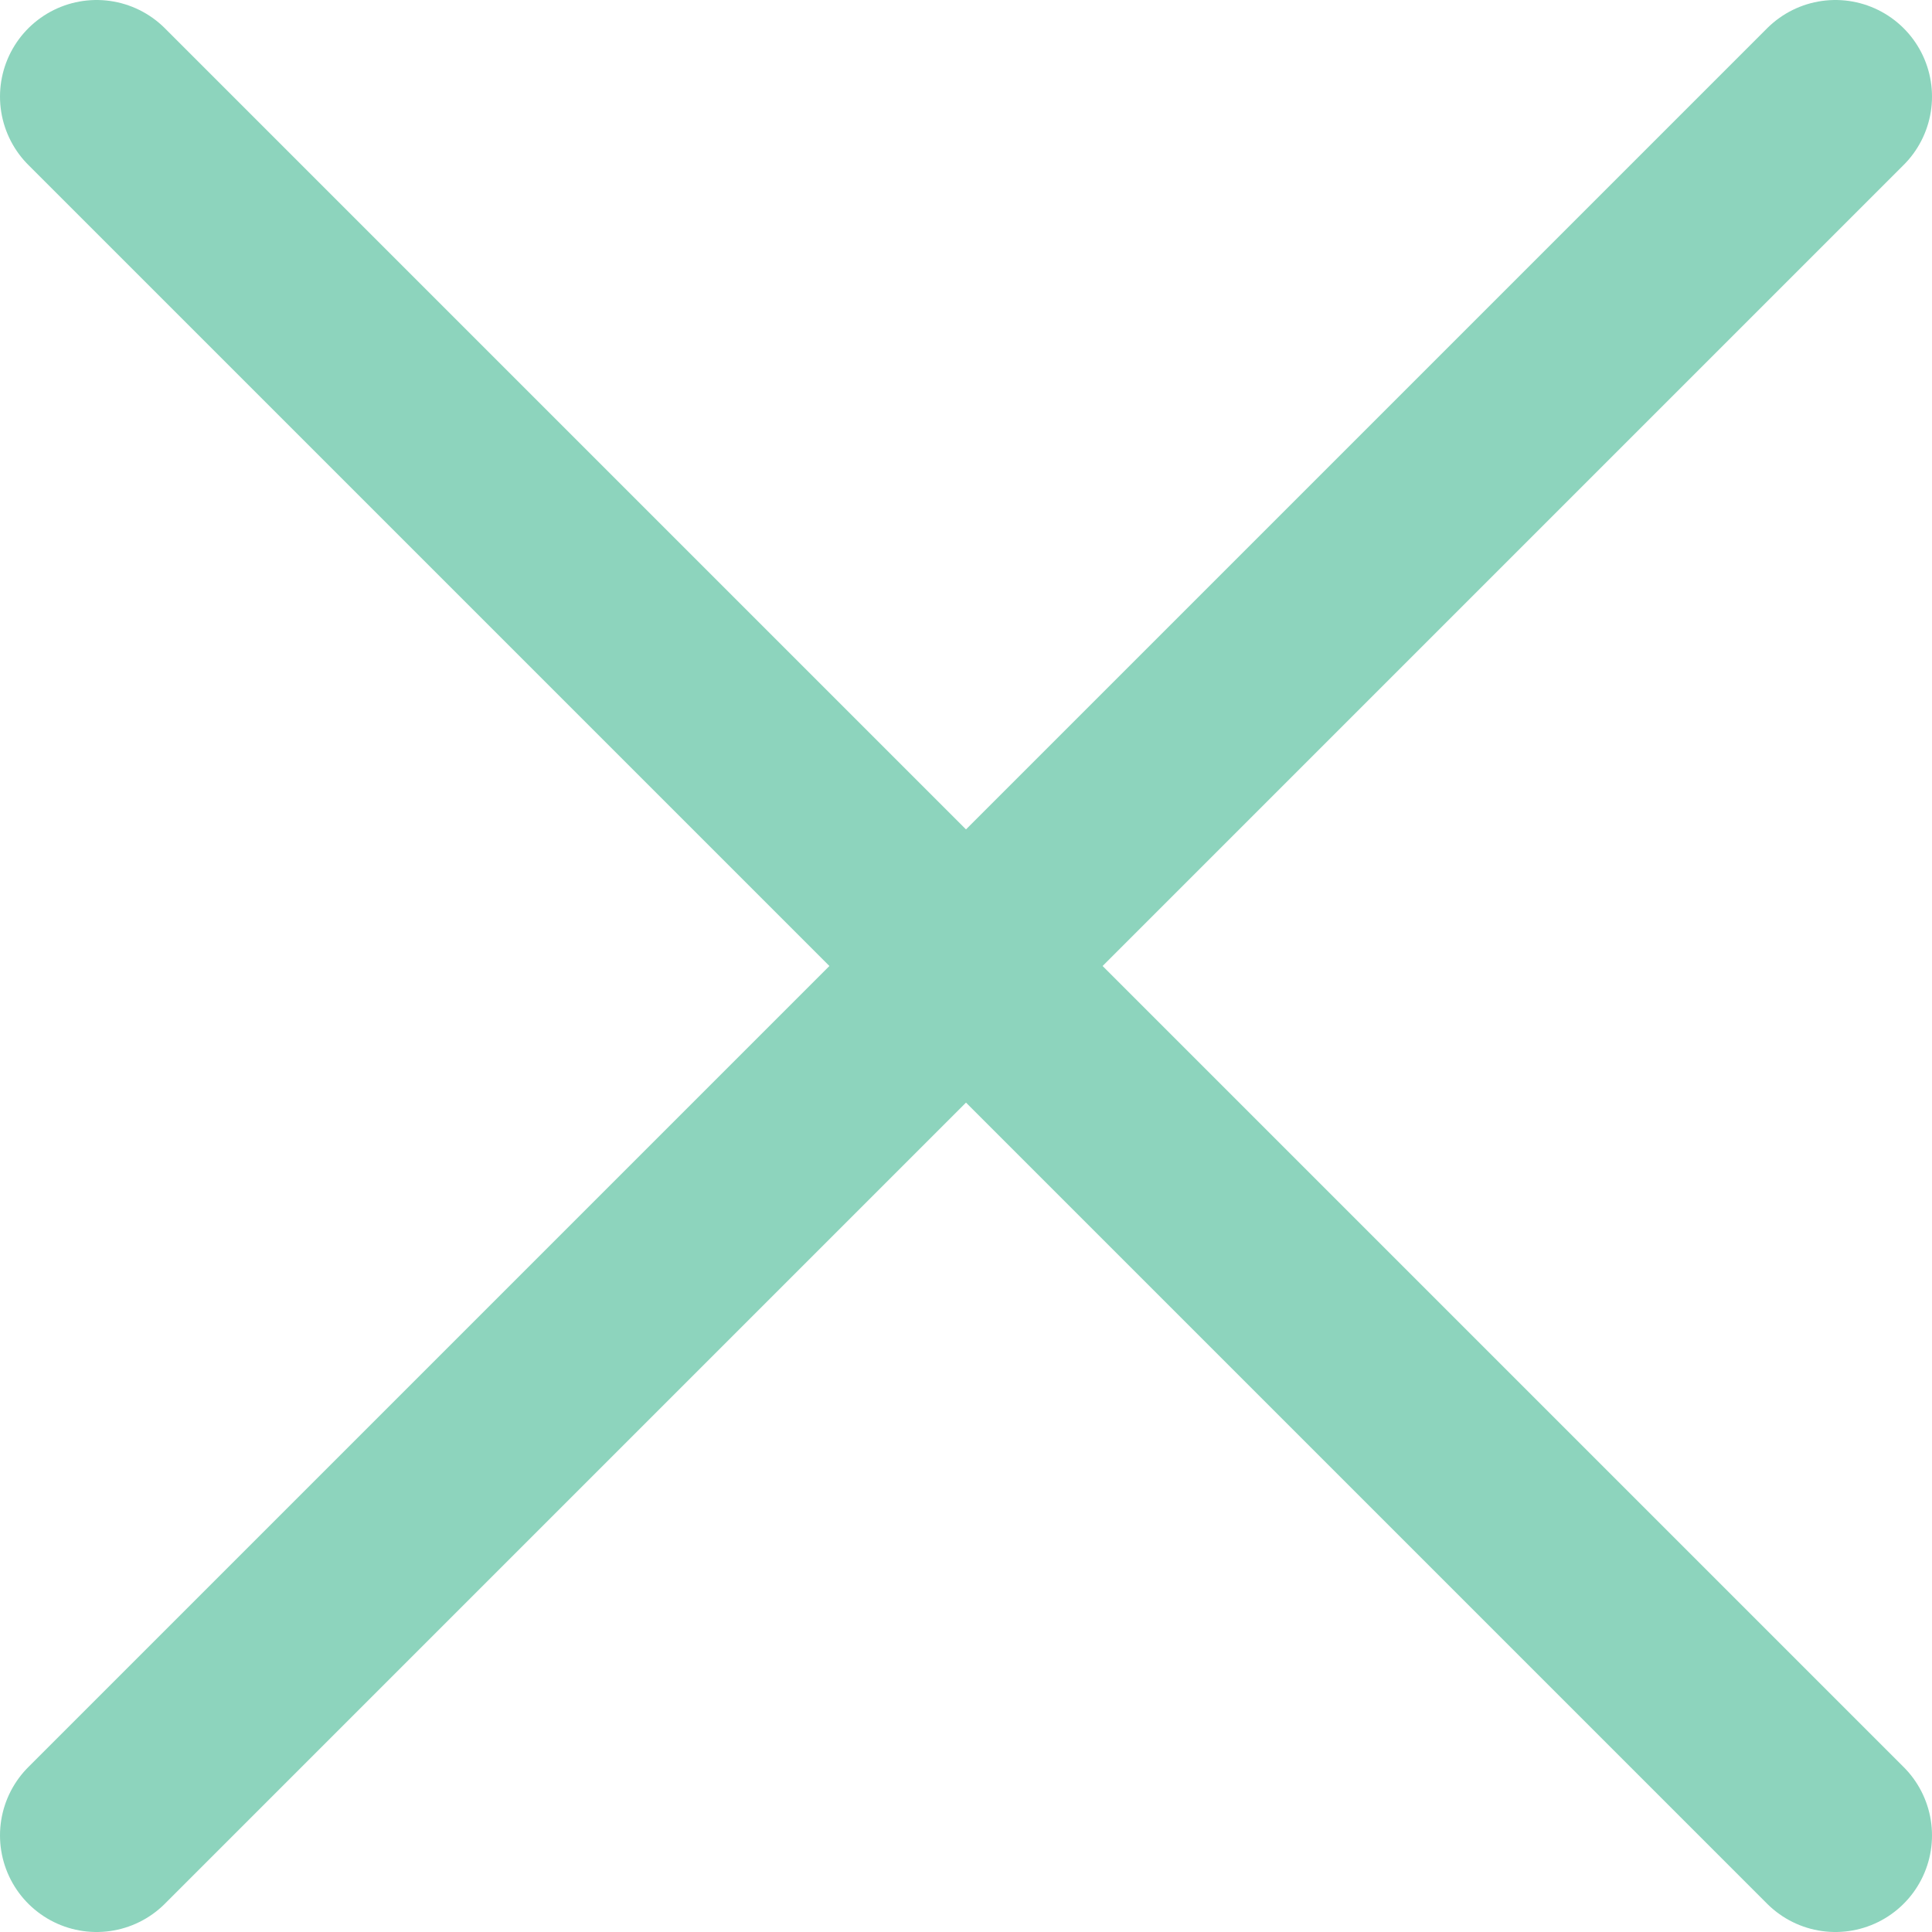
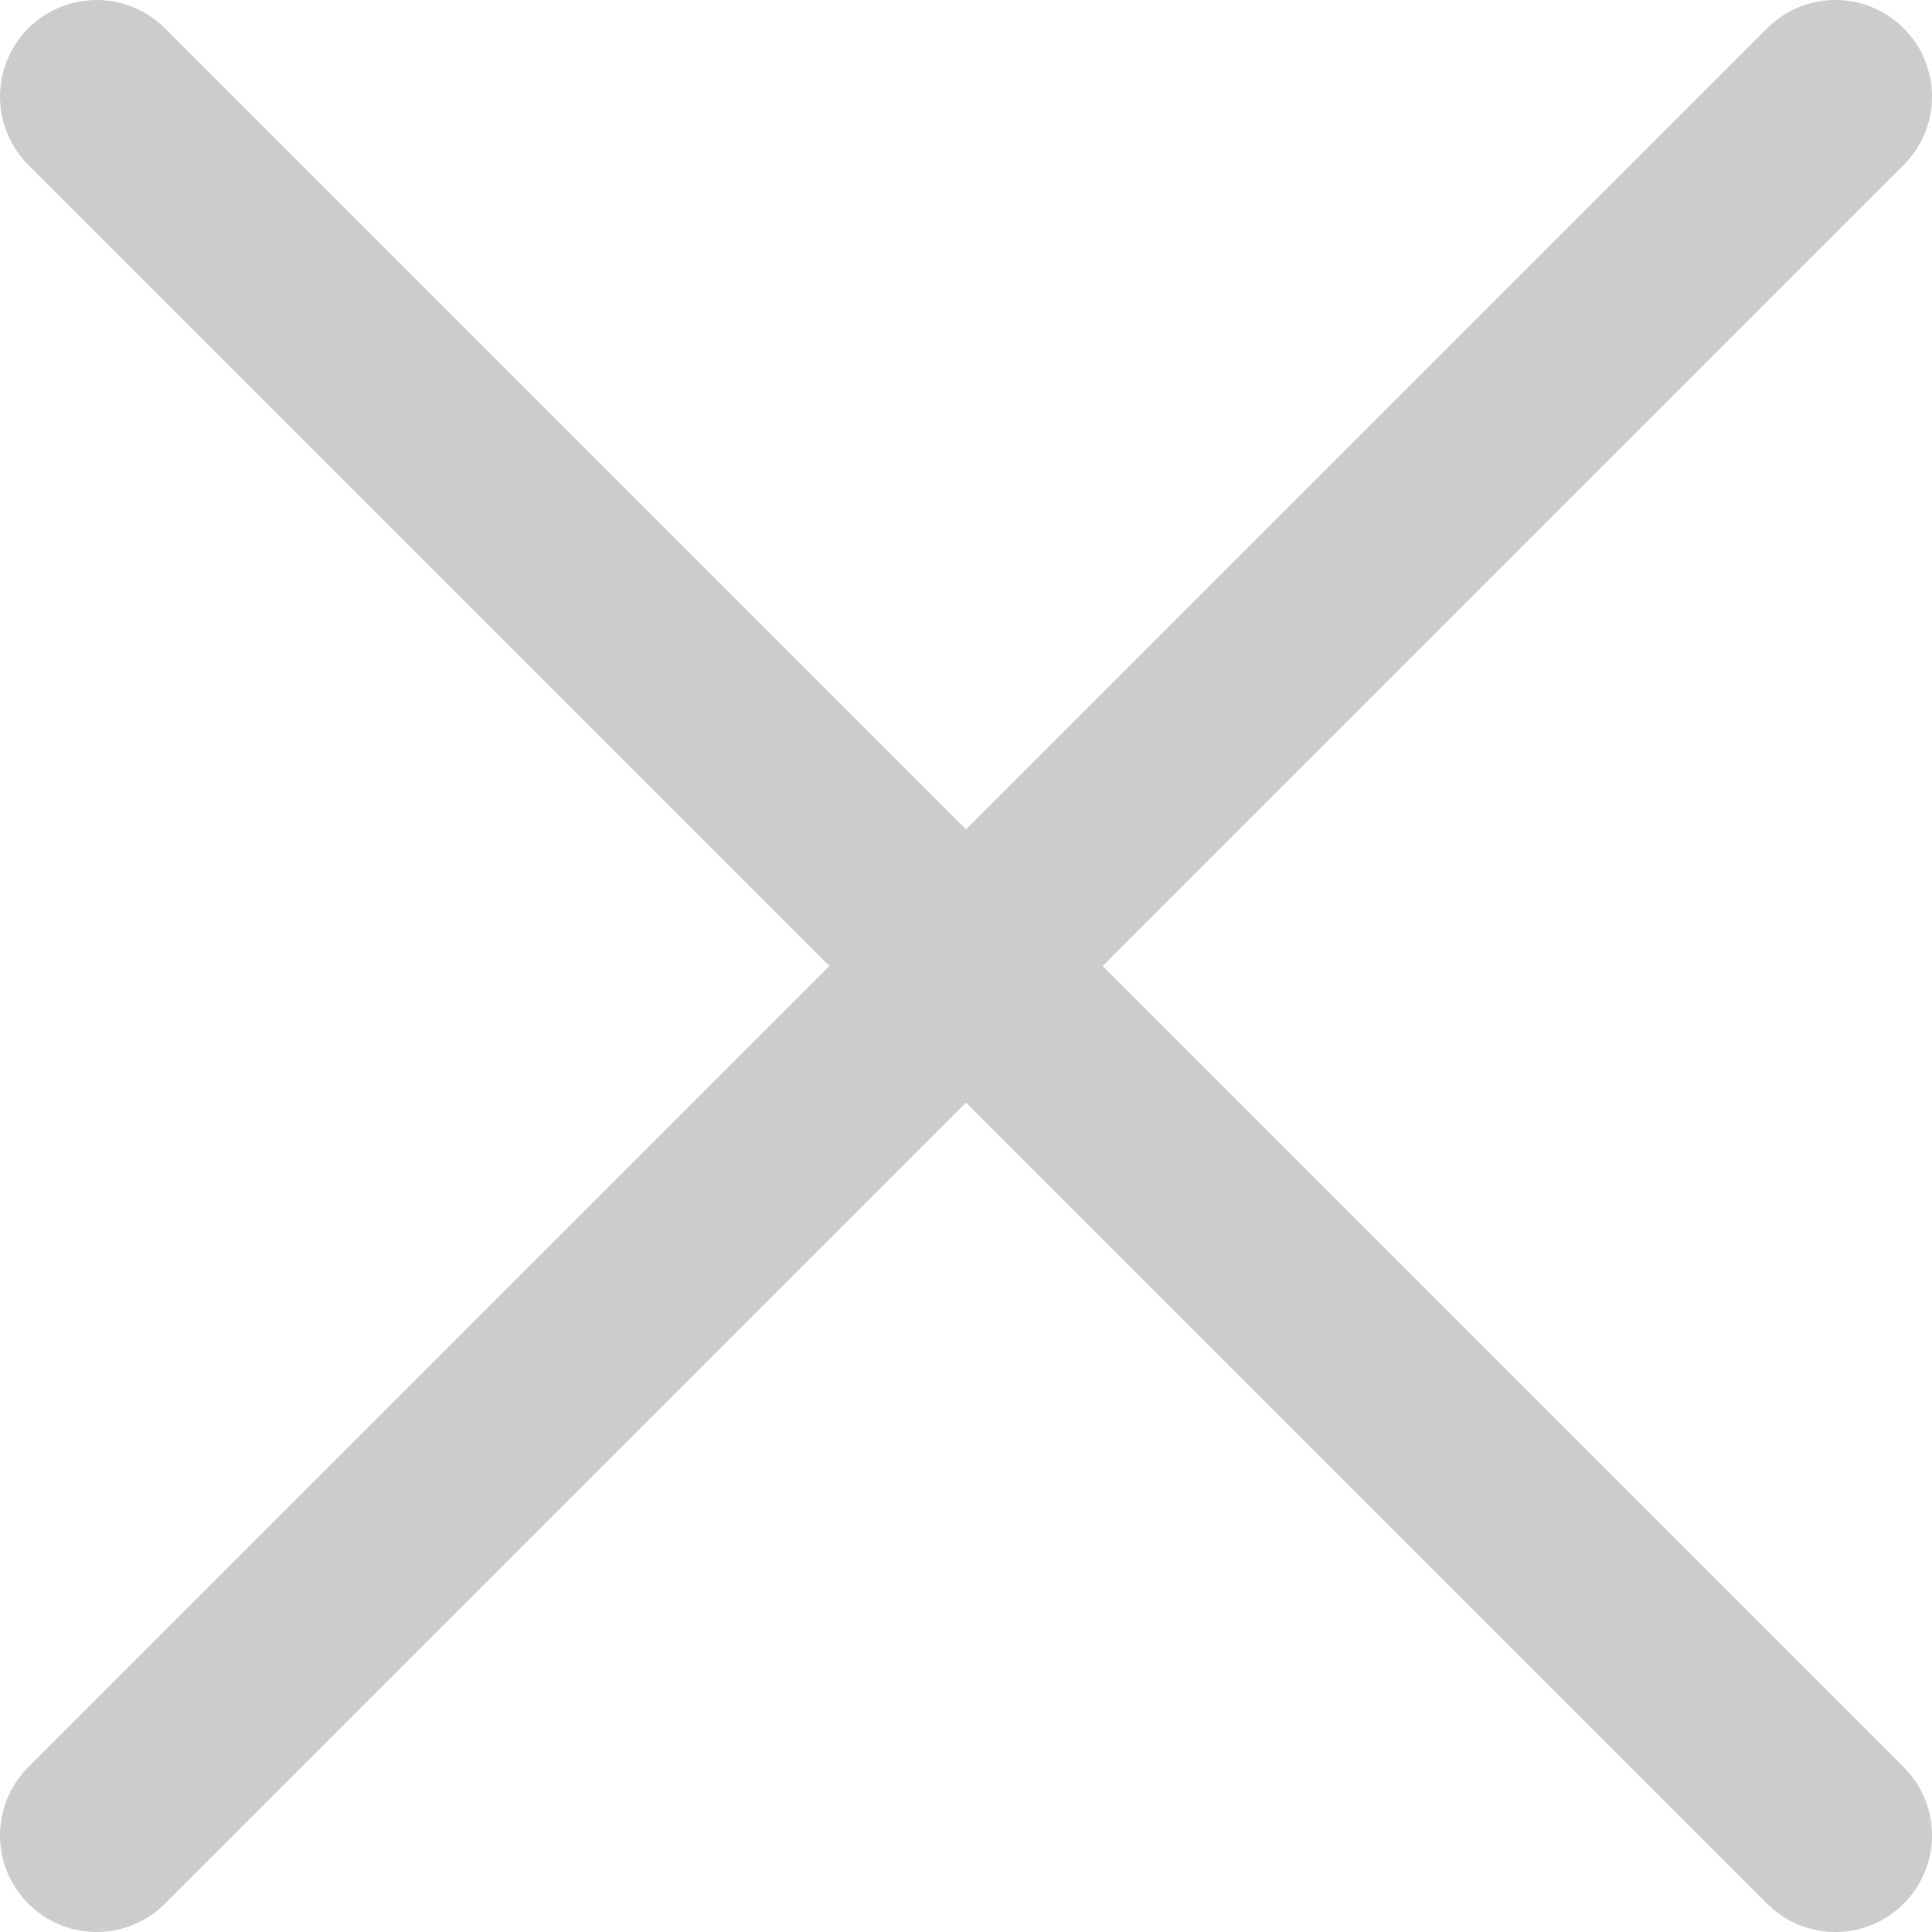
<svg xmlns="http://www.w3.org/2000/svg" viewBox="0 0 20 20">
  <defs>
-     <style>.cls-1{fill:none;stroke:#8dd4bd;stroke-linecap:round;stroke-linejoin:round;stroke-width:2px;}</style>
+     <style>.cls-1{fill:none;stroke:#ccc;stroke-linecap:round;stroke-linejoin:round;stroke-width:2px;}</style>
  </defs>
  <g id="Layer_2" data-name="Layer 2">
    <g id="Layer_1-2" data-name="Layer 1">
      <line class="cls-1" x1="1" y1="1" x2="19" y2="19" />
      <line class="cls-1" x1="19" y1="1" x2="1" y2="19" />
    </g>
  </g>
</svg>
